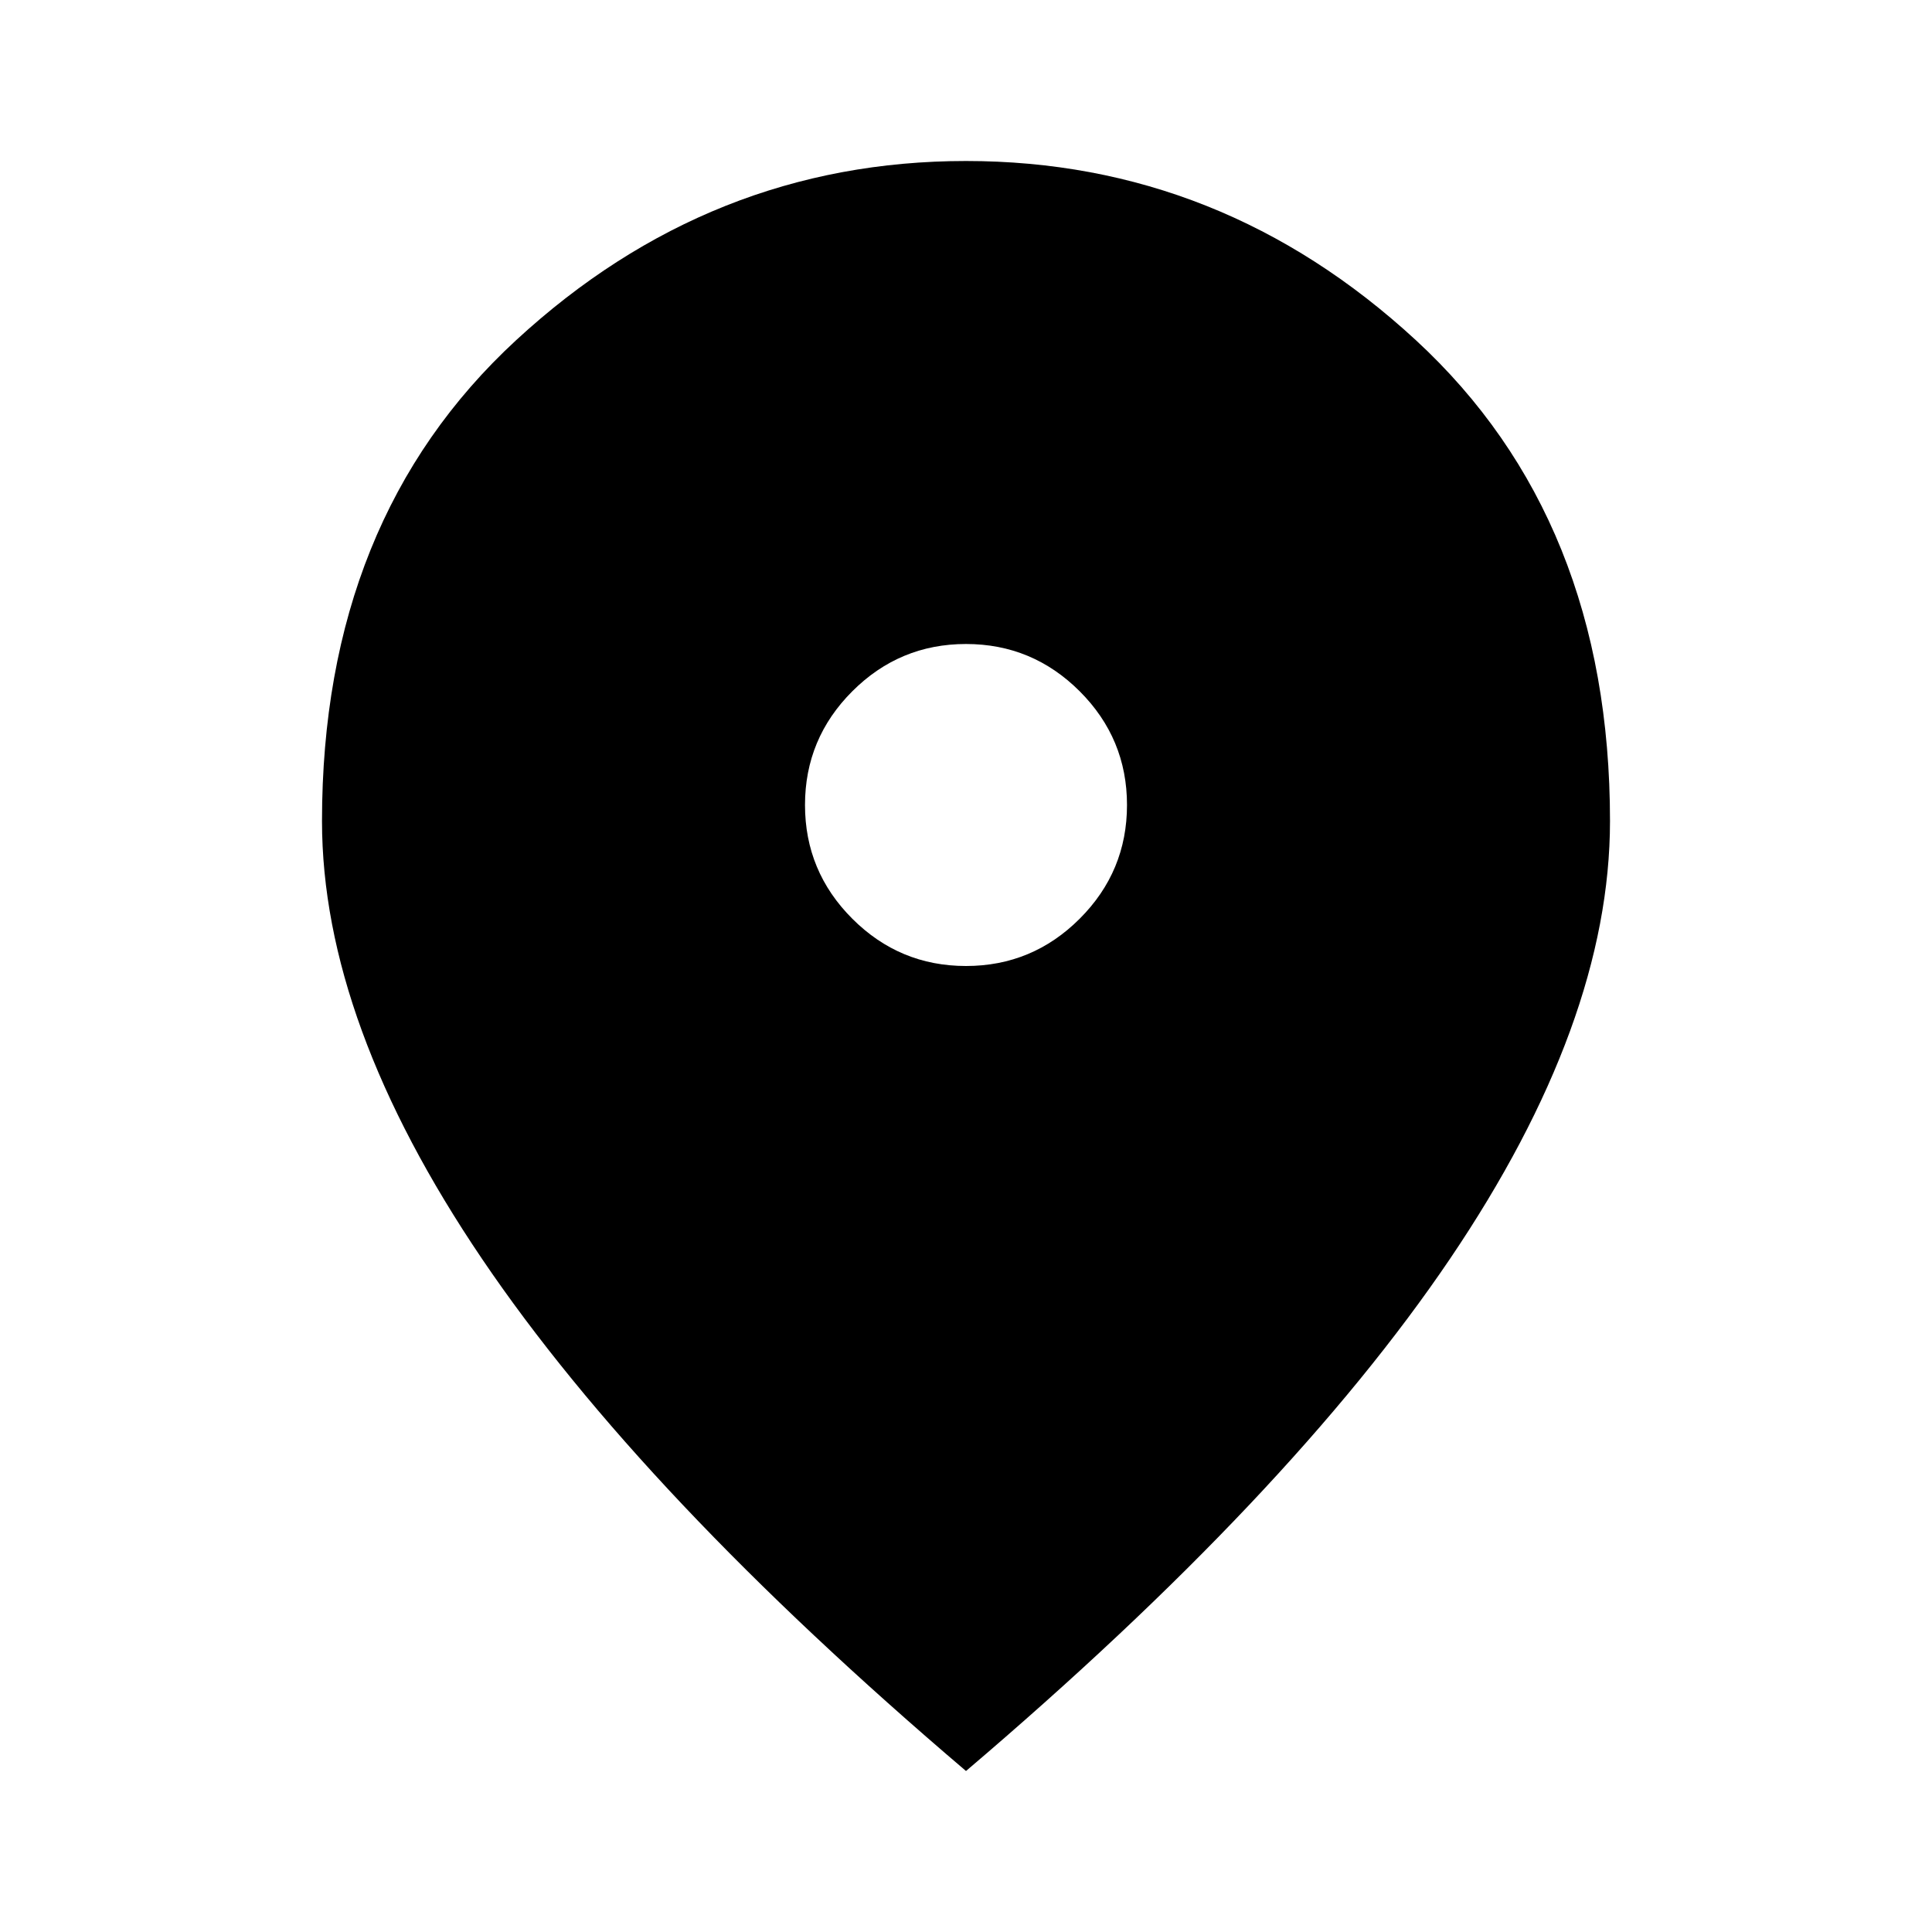
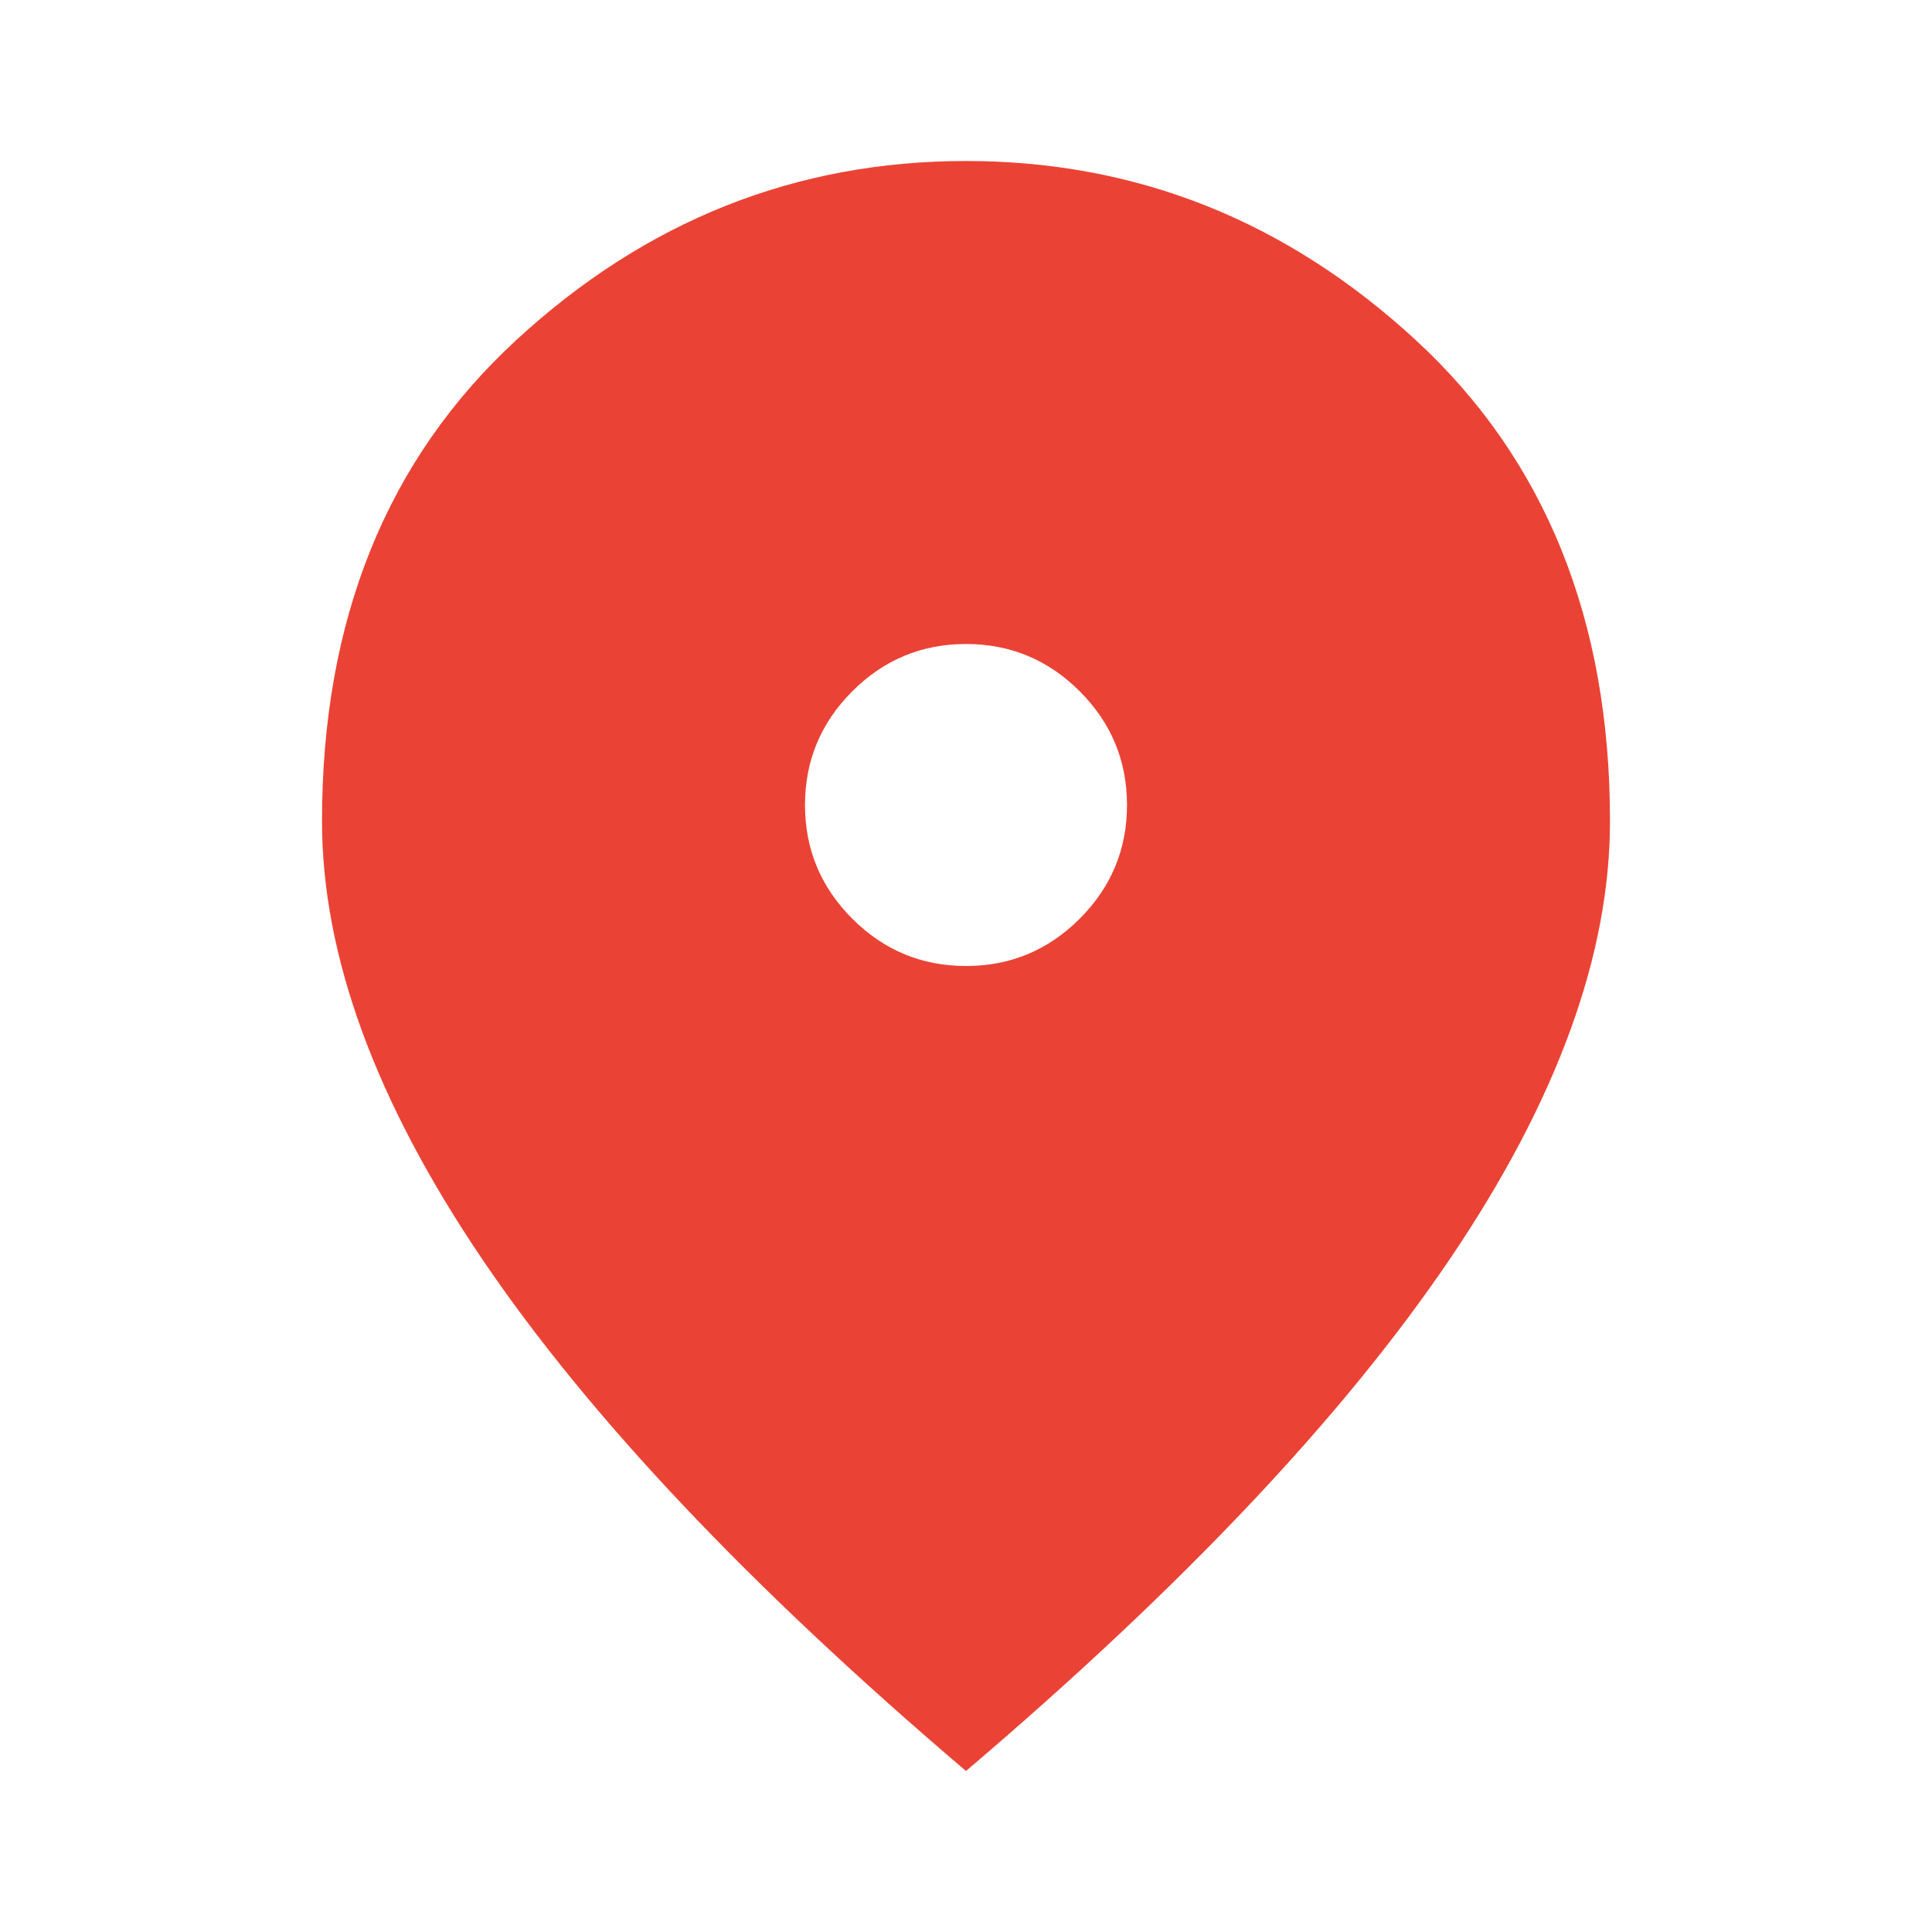
- <svg xmlns="http://www.w3.org/2000/svg" height="24" viewBox="0 -960 960 960" width="24">
+ <svg xmlns="http://www.w3.org/2000/svg" height="24" viewBox="0 -960 960 960" width="24" fill="#EA4335">
  <path d="M480-480q33 0 56.5-23.5T560-560q0-33-23.5-56.5T480-640q-33 0-56.5 23.5T400-560q0 33 23.5 56.5T480-480Zm0 400Q319-217 239.5-334.5T160-552q0-150 96.5-239T480-880q127 0 223.5 89T800-552q0 100-79.5 217.5T480-80Z" />
</svg>
